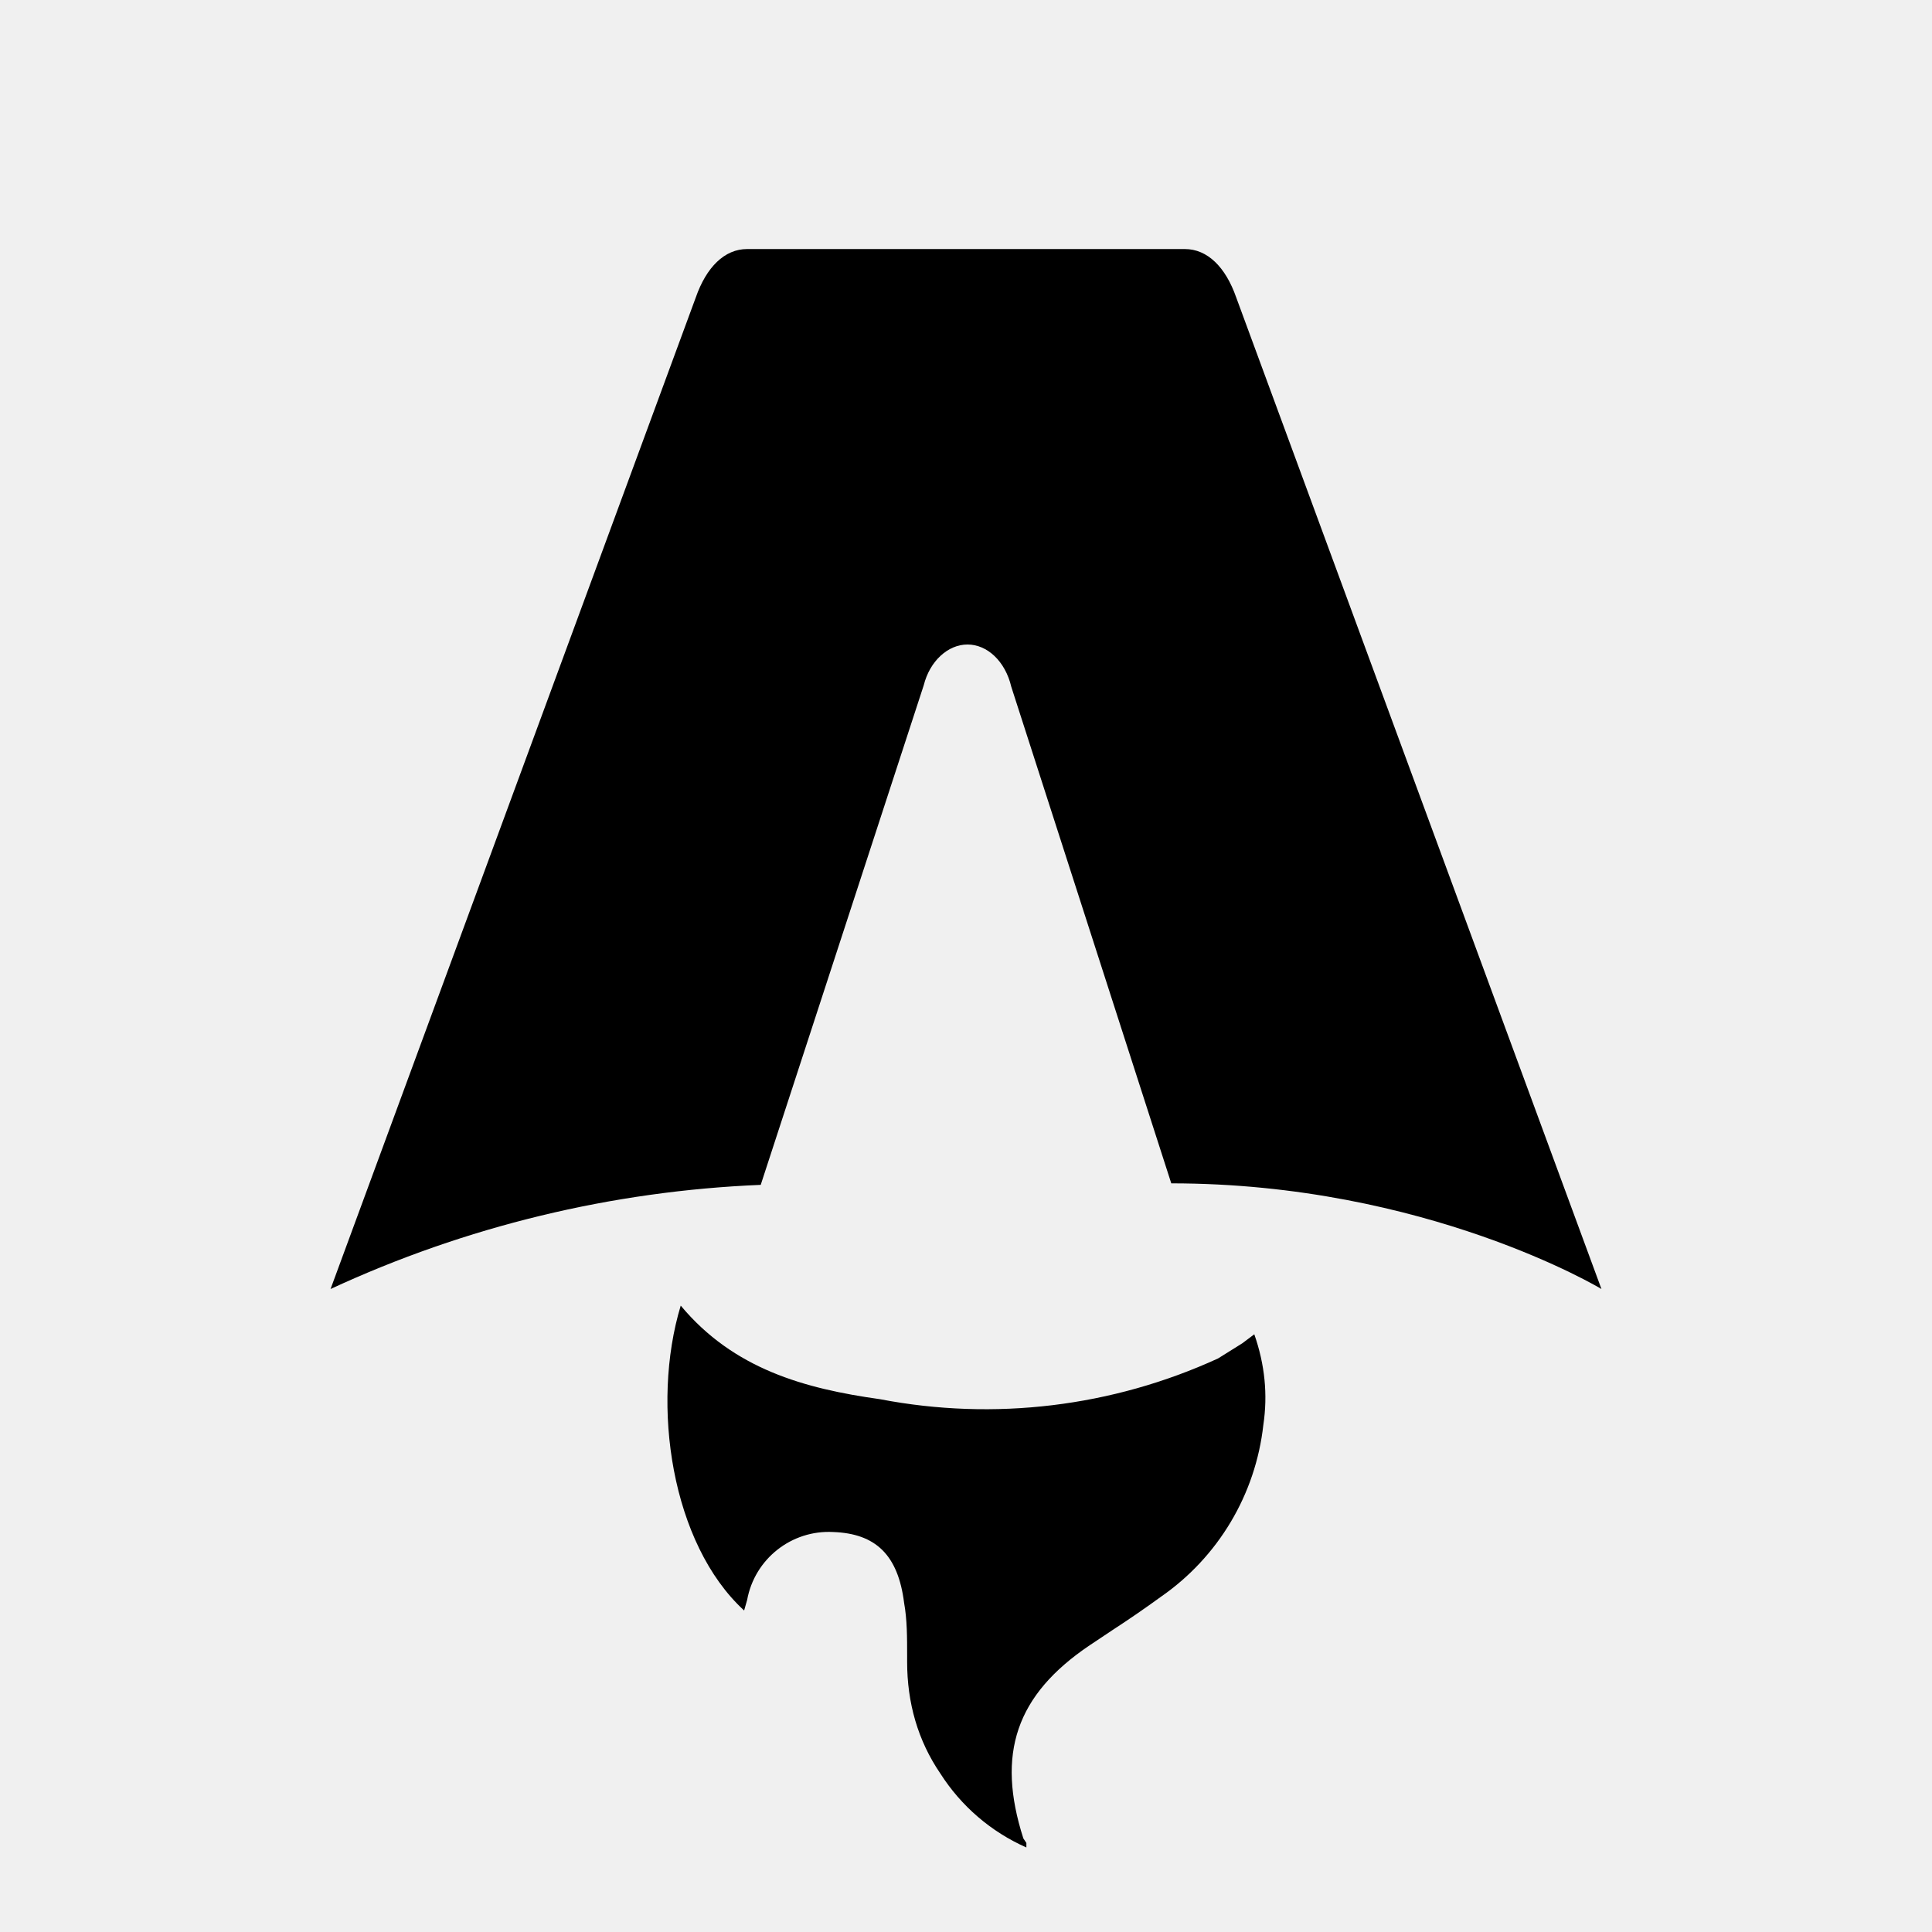
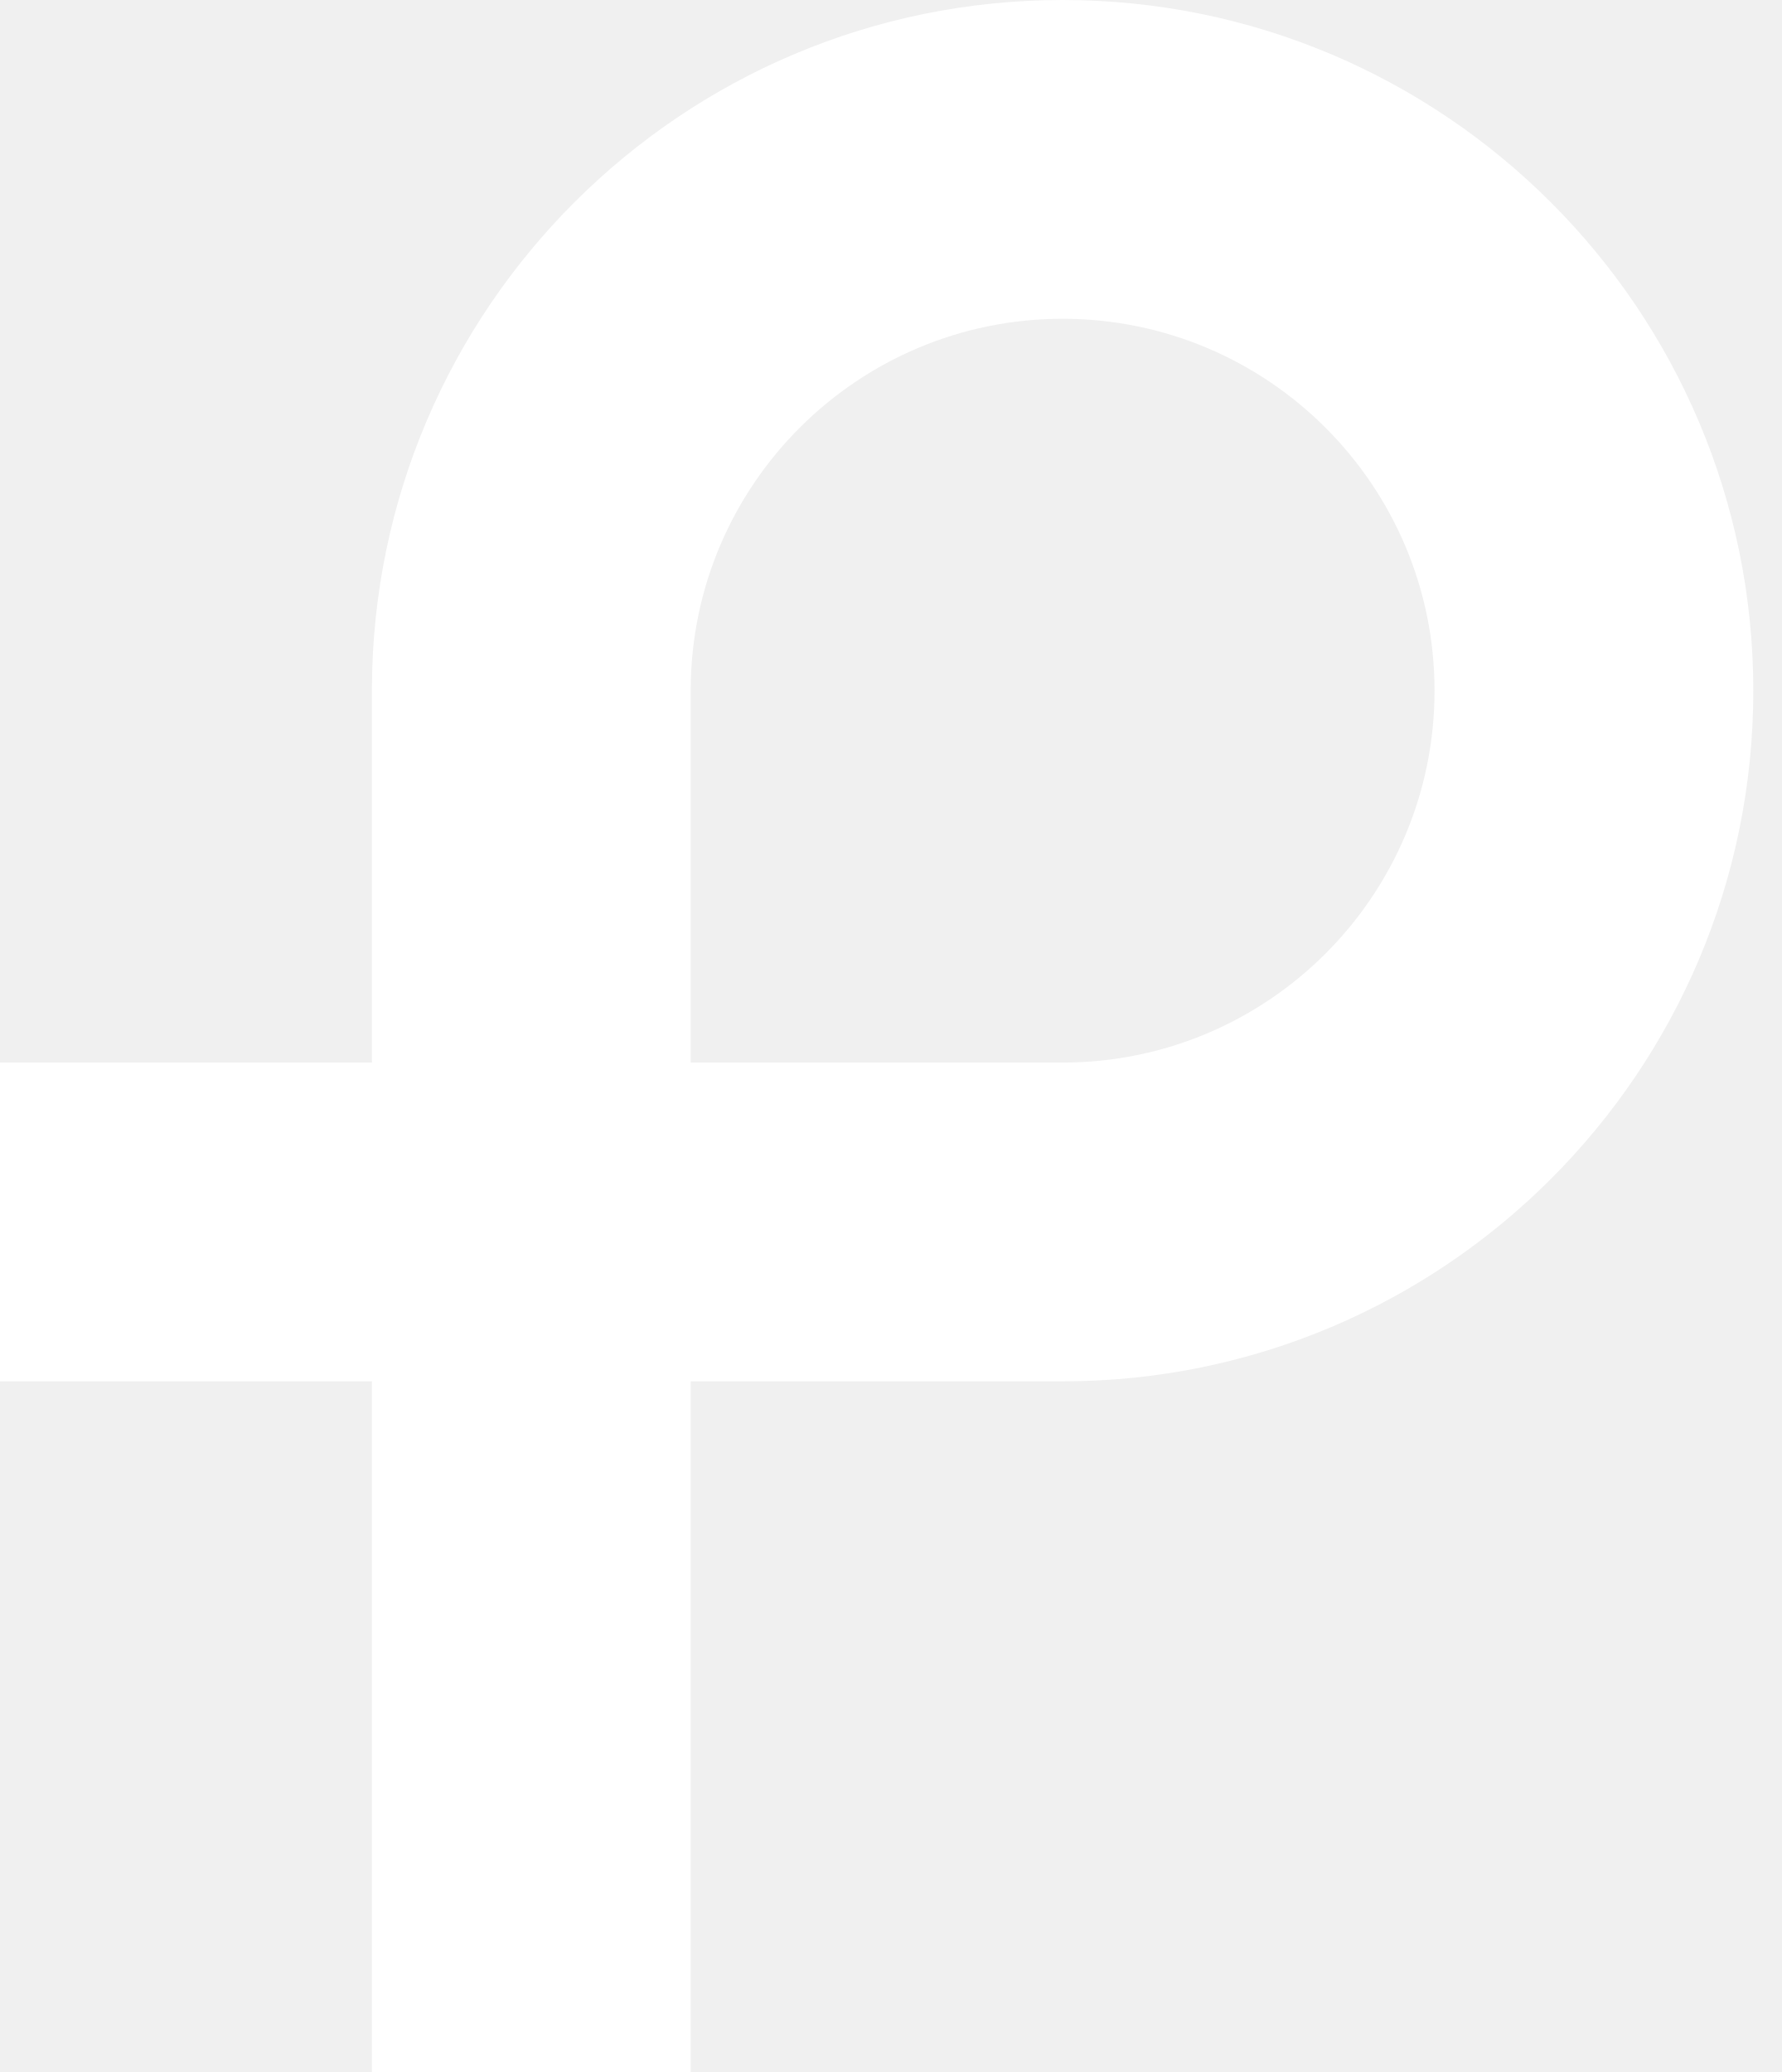
- <svg xmlns="http://www.w3.org/2000/svg" fill="none" viewBox="0 0 128 128">
-   <path d="M50.4 78.5a75.1 75.1 0 0 0-28.5 6.9l24.2-65.7c.7-2 1.9-3.2 3.4-3.2h29c1.5 0 2.7 1.2 3.4 3.2l24.2 65.7s-11.6-7-28.5-7L67 45.5c-.4-1.7-1.6-2.8-2.9-2.8-1.3 0-2.5 1.1-2.9 2.7L50.4 78.5Zm-1.1 28.2Zm-4.2-20.2c-2 6.6-.6 15.8 4.2 20.2a17.5 17.5 0 0 1 .2-.7 5.5 5.5 0 0 1 5.7-4.5c2.8.1 4.3 1.5 4.7 4.7.2 1.1.2 2.3.2 3.5v.4c0 2.7.7 5.2 2.2 7.4a13 13 0 0 0 5.7 4.9v-.3l-.2-.3c-1.8-5.6-.5-9.5 4.4-12.8l1.5-1a73 73 0 0 0 3.2-2.2 16 16 0 0 0 6.8-11.4c.3-2 .1-4-.6-6l-.8.6-1.6 1a37 37 0 0 1-22.4 2.7c-5-.7-9.7-2-13.2-6.2Z" />
-   <style>
-         path { fill: #000; }
-         @media (prefers-color-scheme: dark) {
-             path { fill: #FFF; }
-         }
-     </style>
+ <svg xmlns="http://www.w3.org/2000/svg" width="100%" height="100%" viewBox="0 0 86 100" version="1.1" xml:space="preserve" style="fill-rule:evenodd;clip-rule:evenodd;stroke-linejoin:round;stroke-miterlimit:2;">
+   <path d="M17.949,51.282l0,-17.949l0,-0.107c0.059,-18.35 14.973,-33.226 33.333,-33.226c18.397,0 33.333,14.936 33.333,33.333c0,18.398 -14.936,33.334 -33.333,33.334l-17.949,0l0,33.333c-5.128,0 -10.256,0 -15.384,0l0,-33.333l-17.949,0l0,-15.385l17.949,0Zm33.333,0c9.906,0 17.949,-8.042 17.949,-17.949c0,-9.906 -8.043,-17.948 -17.949,-17.948c-9.867,0 -17.886,7.98 -17.948,17.832l-0.001,0.116l0,17.949l17.949,0Z" style="fill:#fff;" />
</svg>
